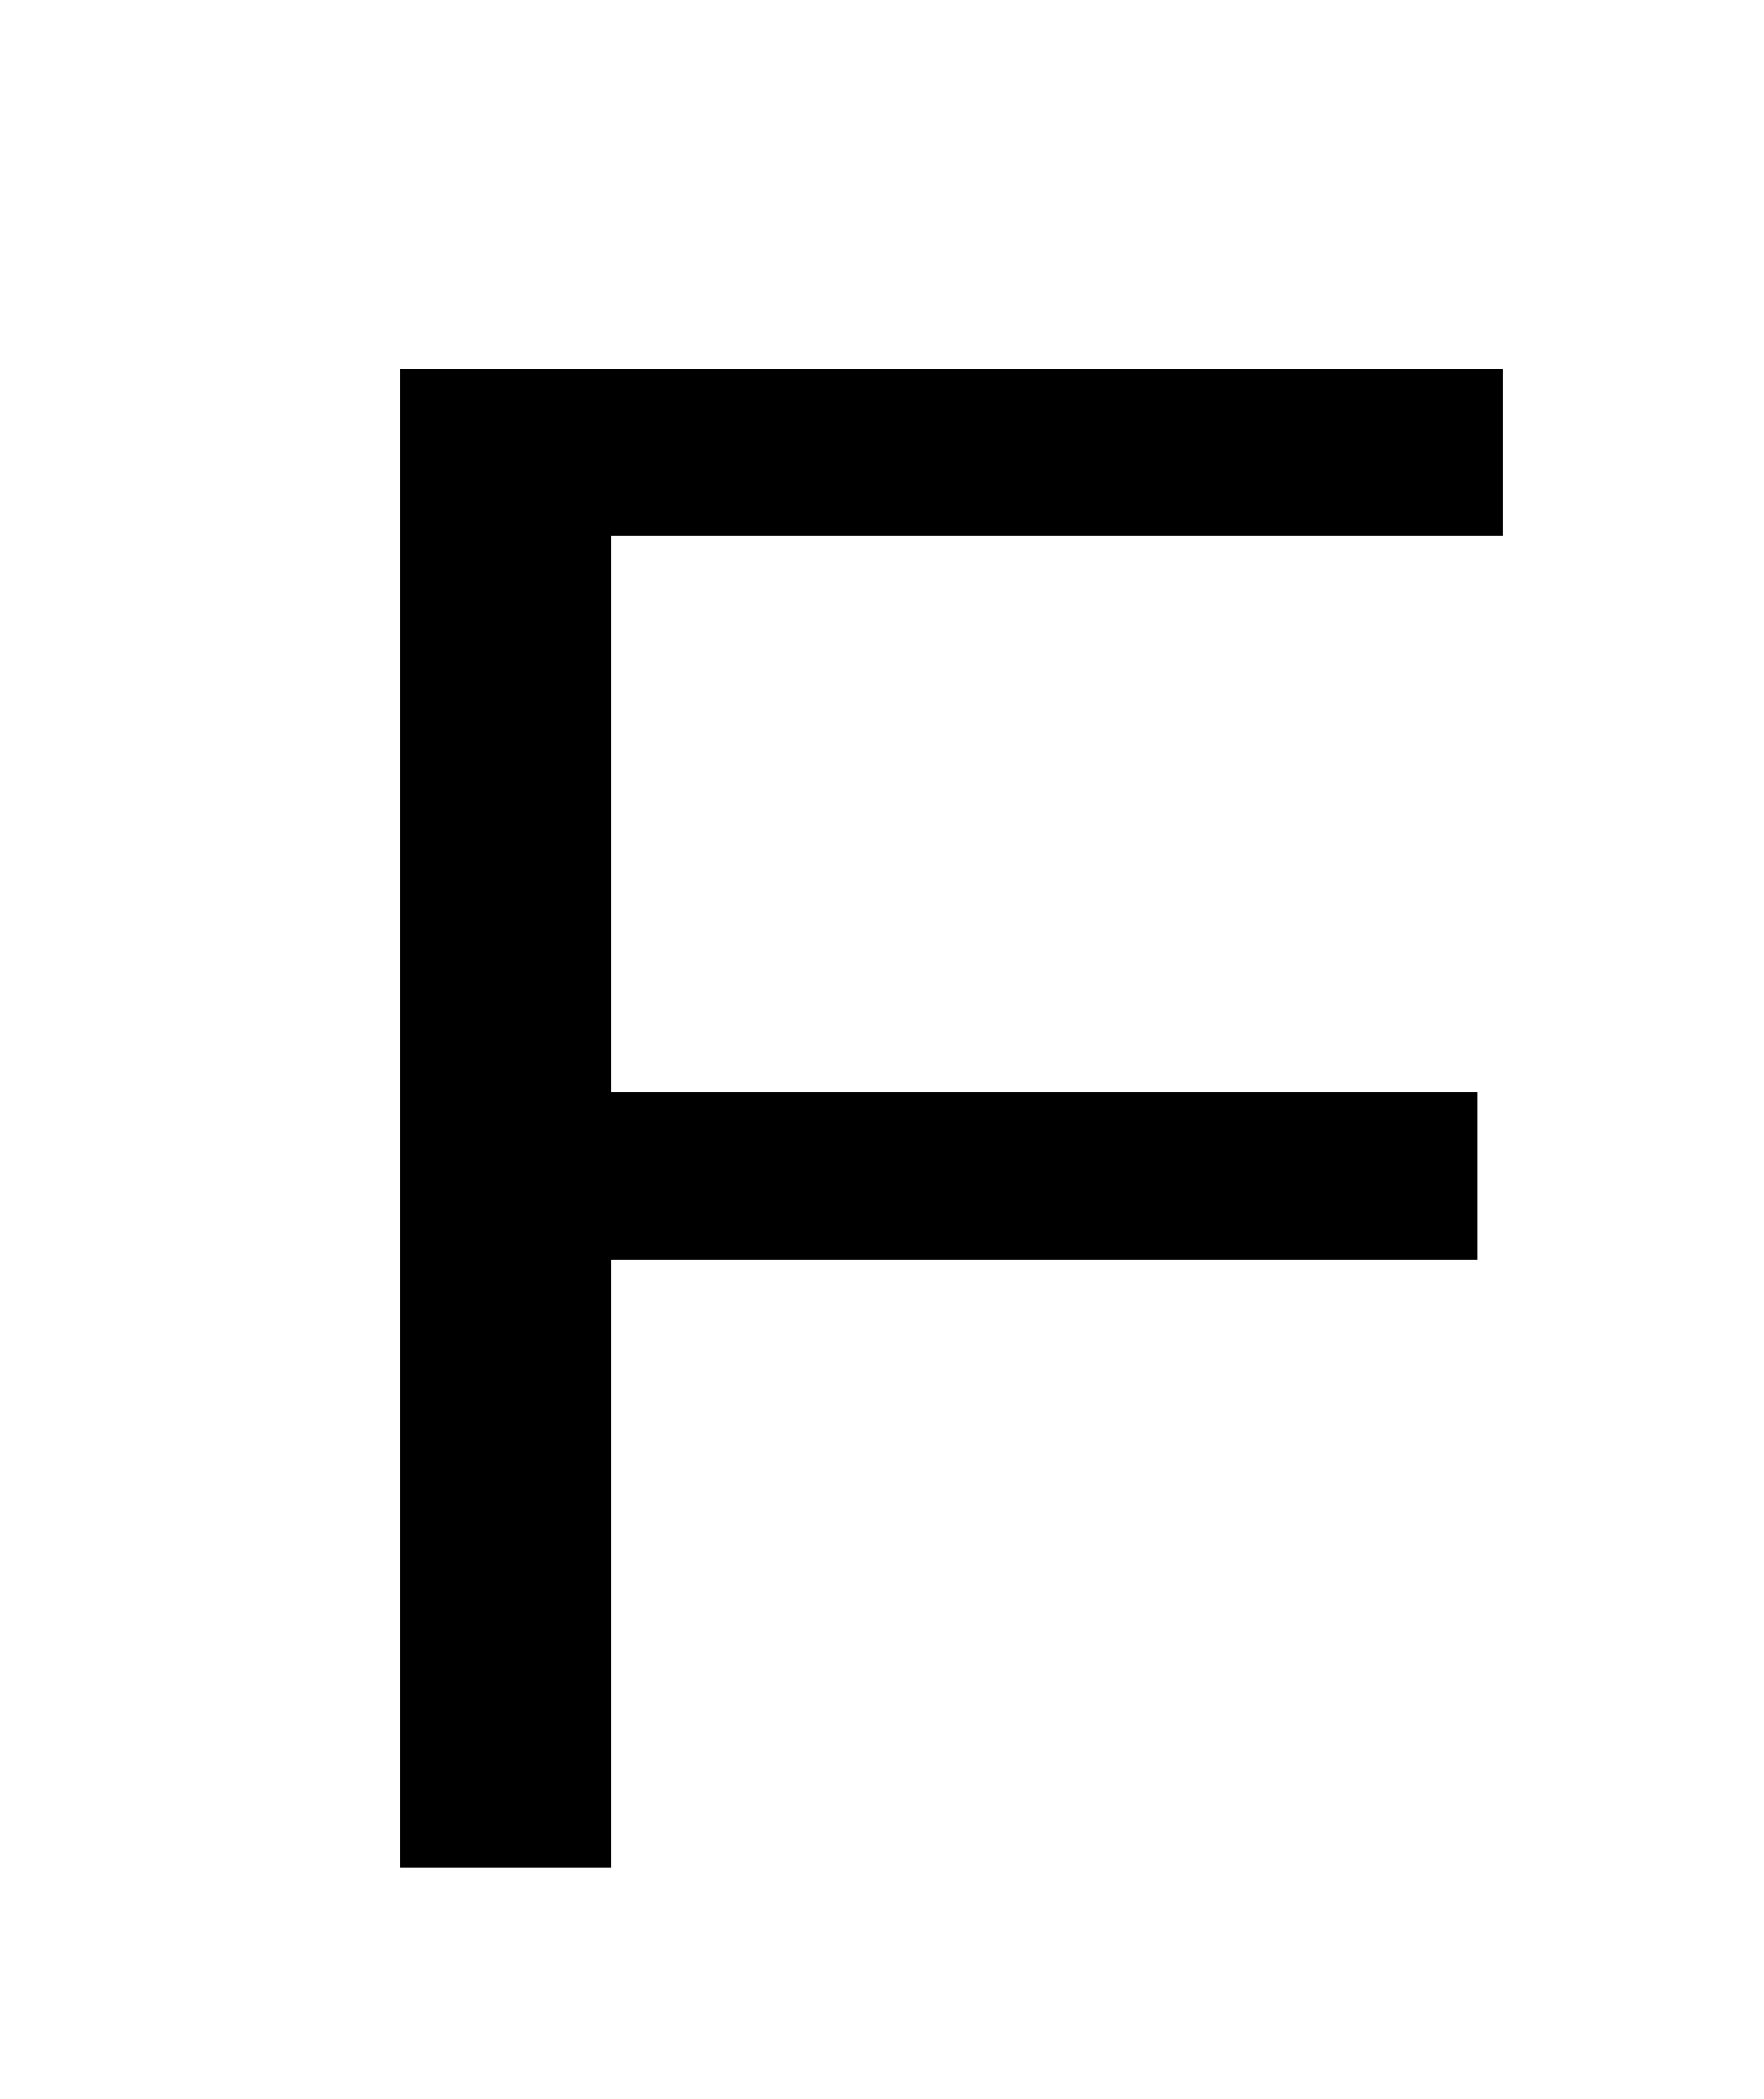
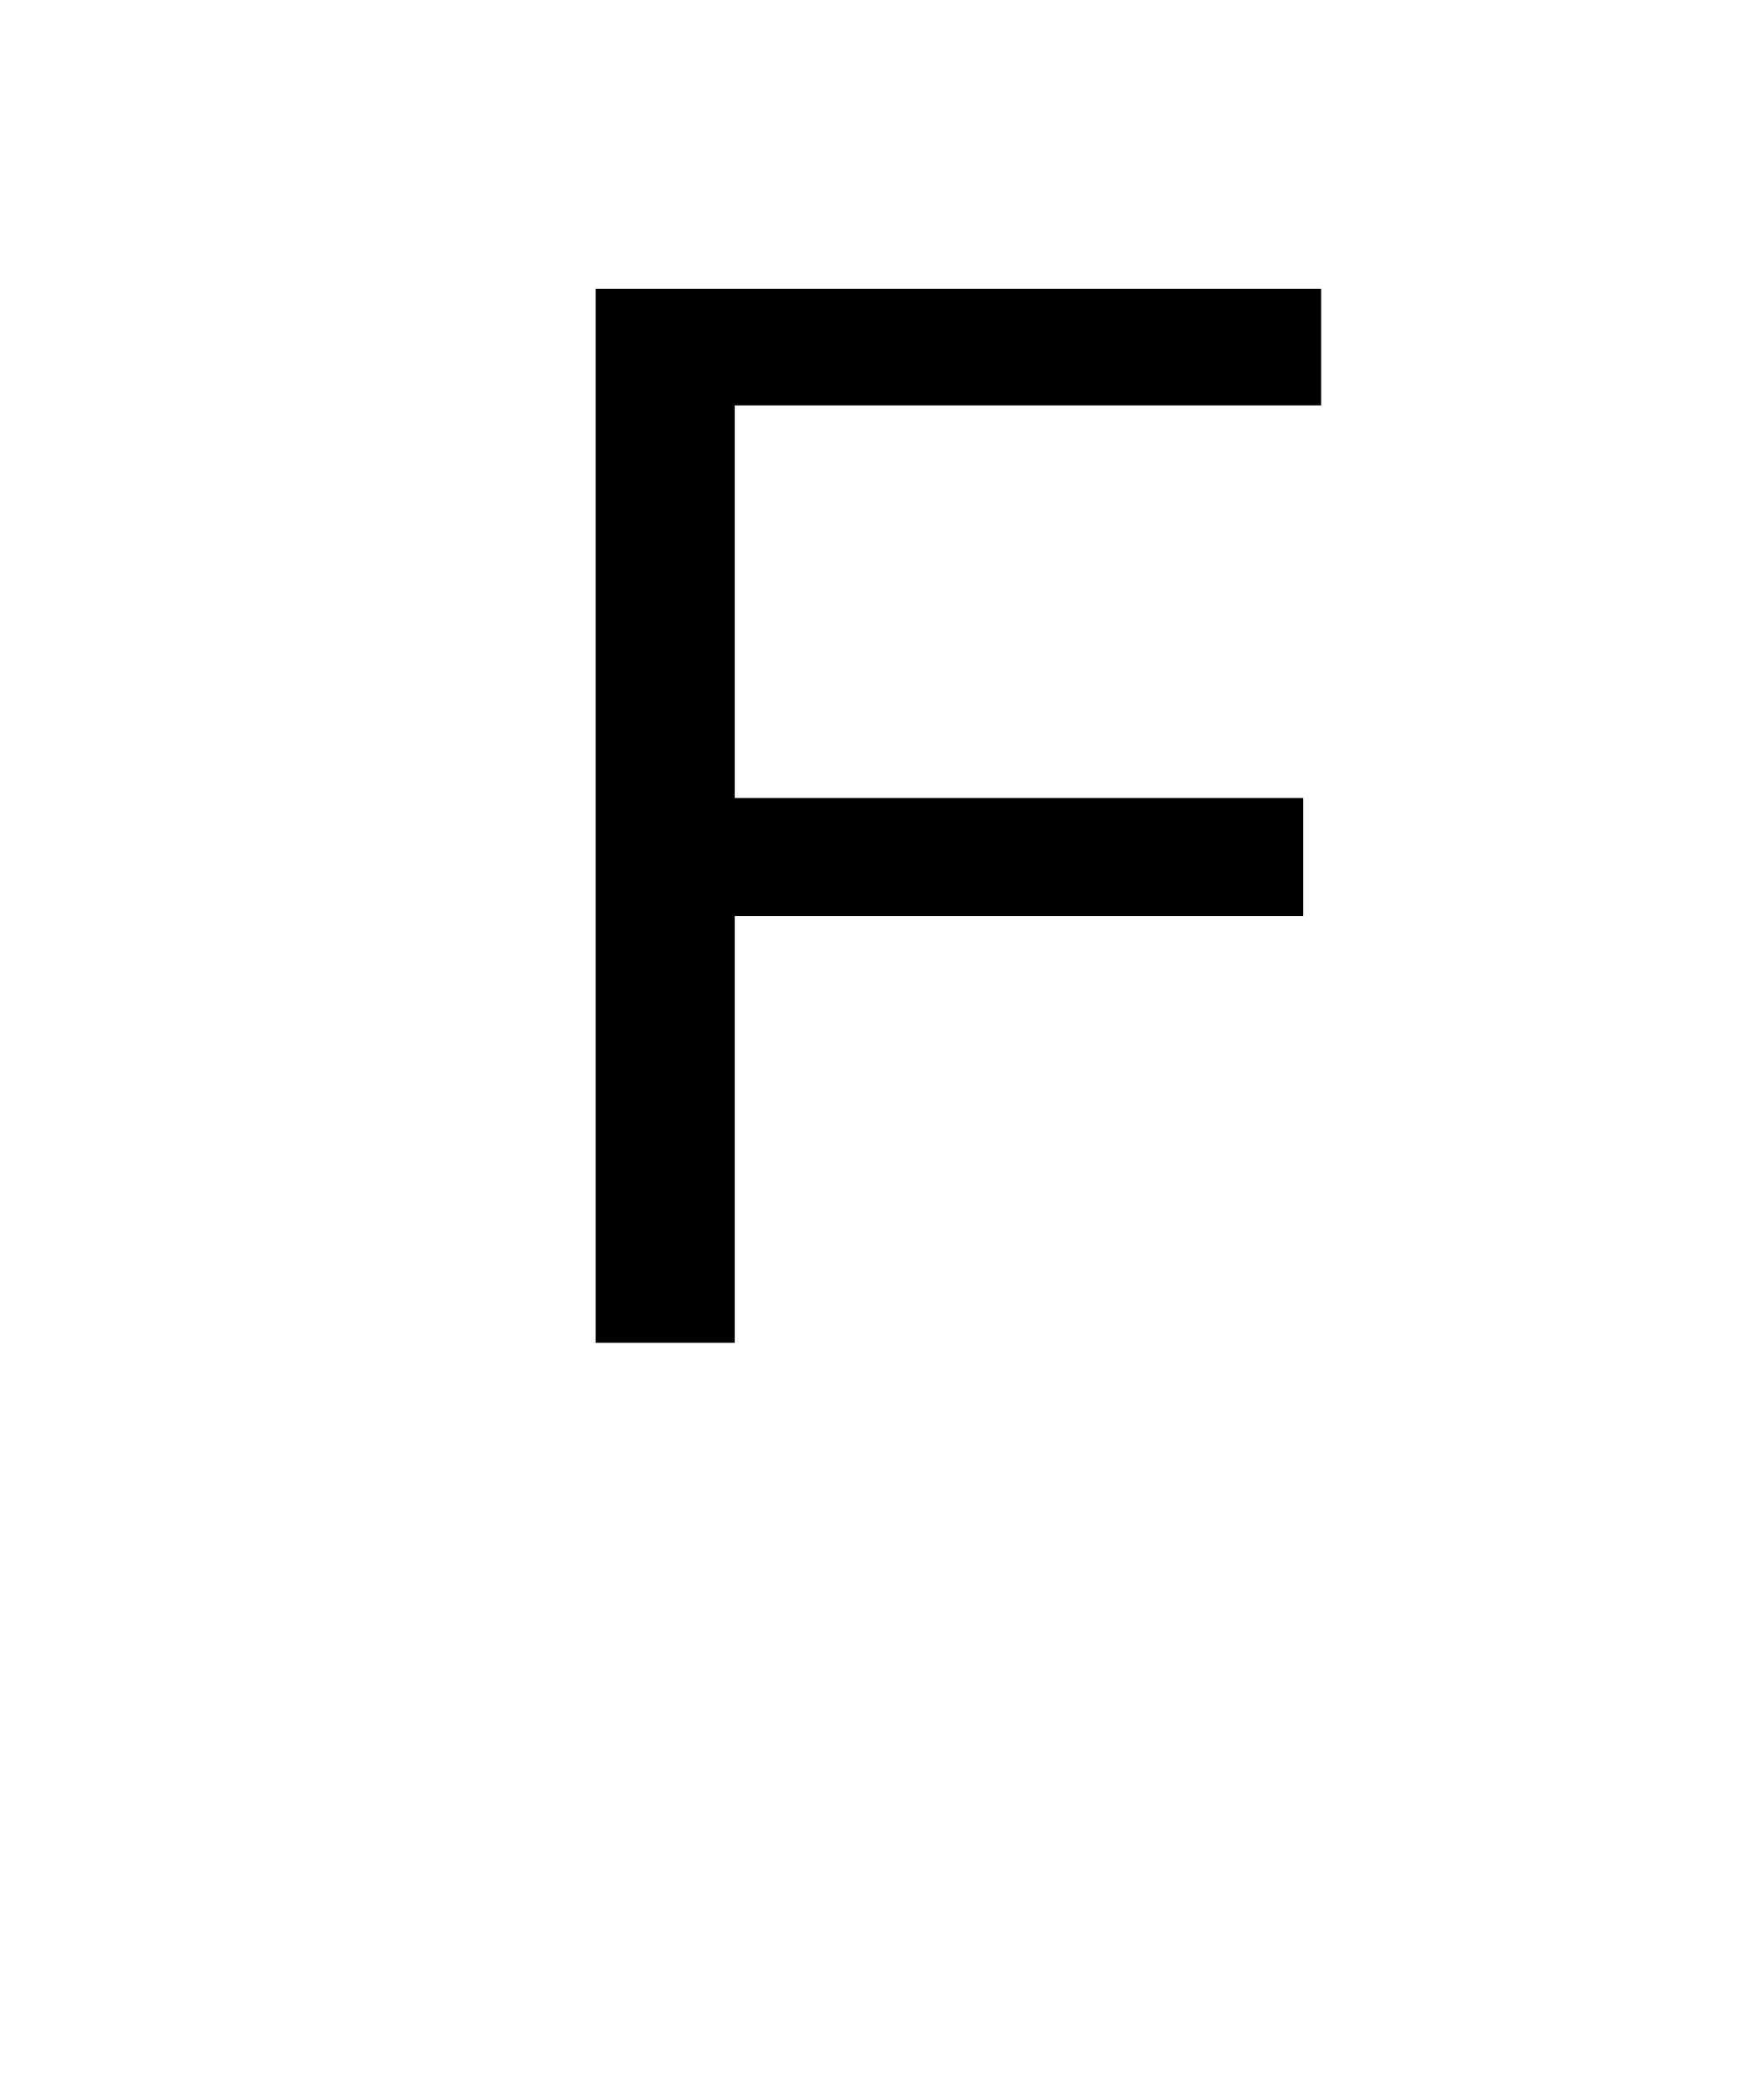
<svg xmlns="http://www.w3.org/2000/svg" id="svg2" version="1.1" width="19.688" height="23.438" viewBox="0 0 19.688 23.438">
  <defs id="defs6" />
-   <text xml:space="preserve" style="stroke:param(outline) #ffffff; fill:param(outline) #ffffff" x="2.364" y="21.225" id="text3019" transform="scale(1.017736,0.9825727)">
-     <tspan id="tspan3021" x="2.364" y="21.225" style="font-size:24.754px;font-style:normal;font-variant:normal;font-weight:normal;font-stretch:normal;text-align:start;line-height:125%;writing-mode:lr-tb;text-anchor:start;font-family:Arial;-inkscape-font-specification:Arial">F</tspan>
+   <text xml:space="preserve" style="font-size:8.159px;line-height:125%;stroke:param(outline) #ffffff; fill:param(outline) #ffffff" x="5.387" y="14.752" id="text3019" transform="scale(0.9837183,1.016551)">
+     <tspan id="tspan3021" x="5.387" y="14.752" style="font-size:16.83px;font-style:normal;font-variant:normal;font-weight:normal;font-stretch:normal;text-align:start;line-height:125%;writing-mode:lr-tb;text-anchor:start;font-family:Arial;-inkscape-font-specification:Arial">F</tspan>
  </text>
</svg>
